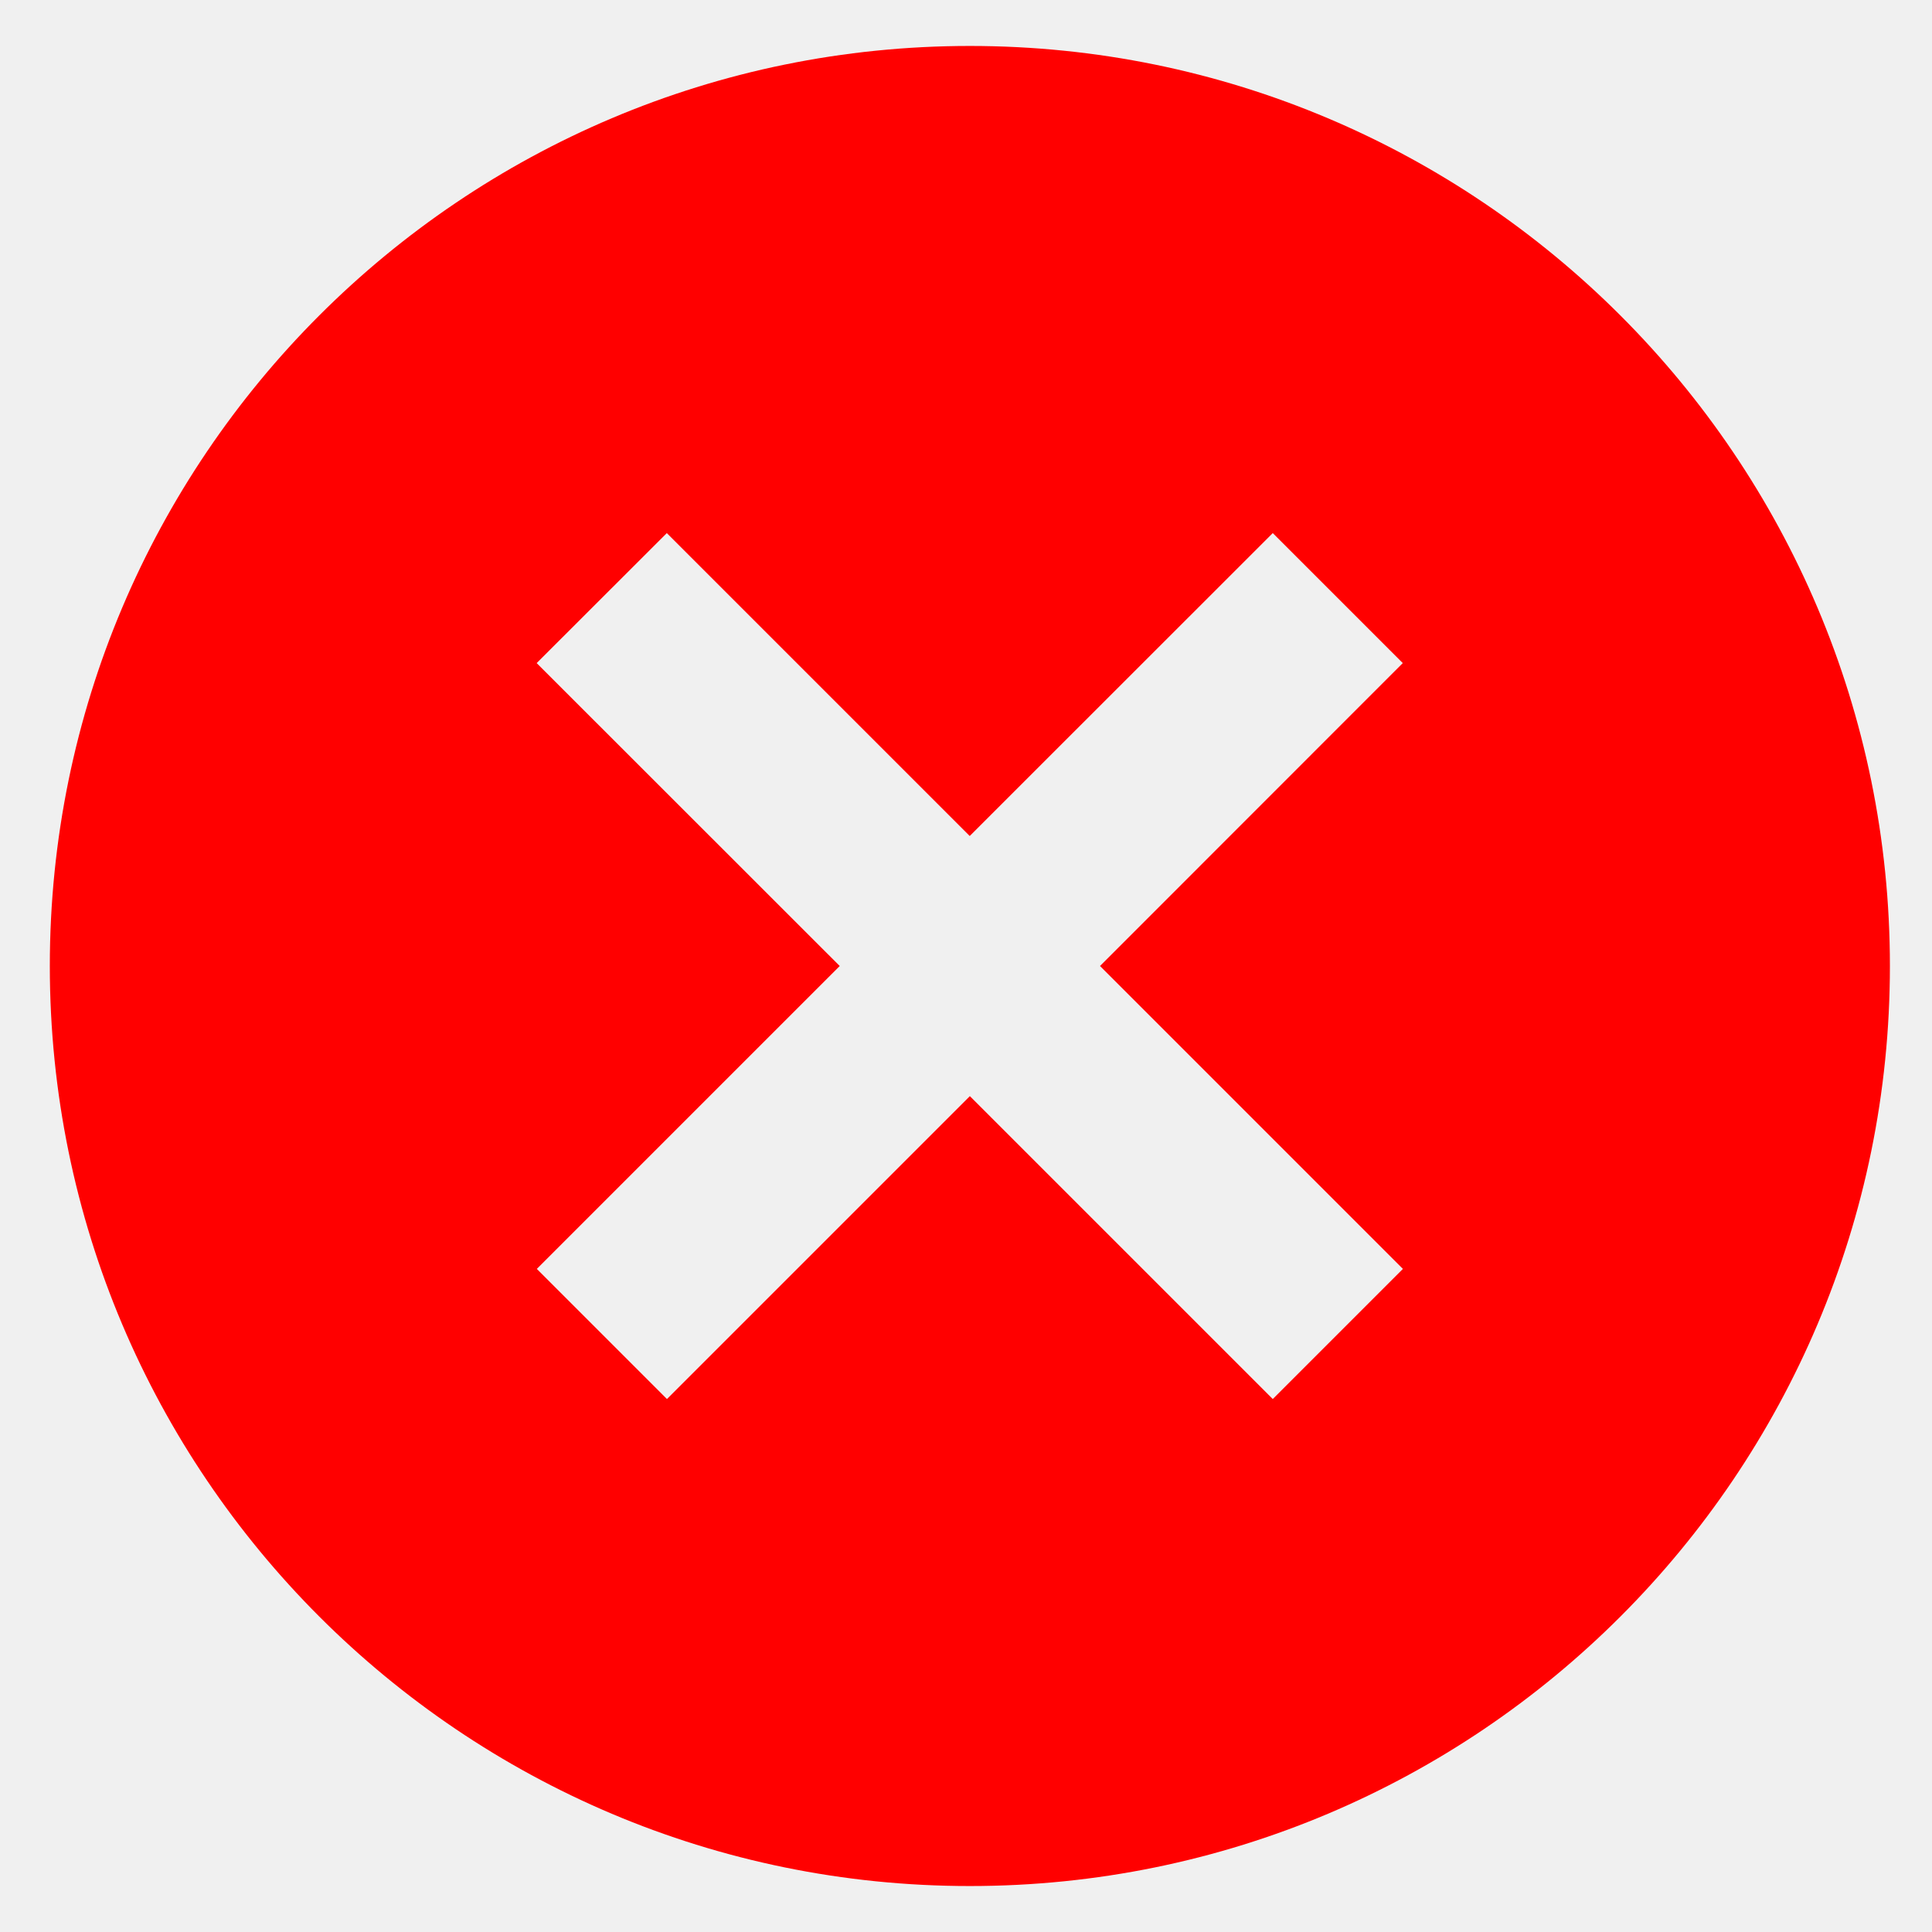
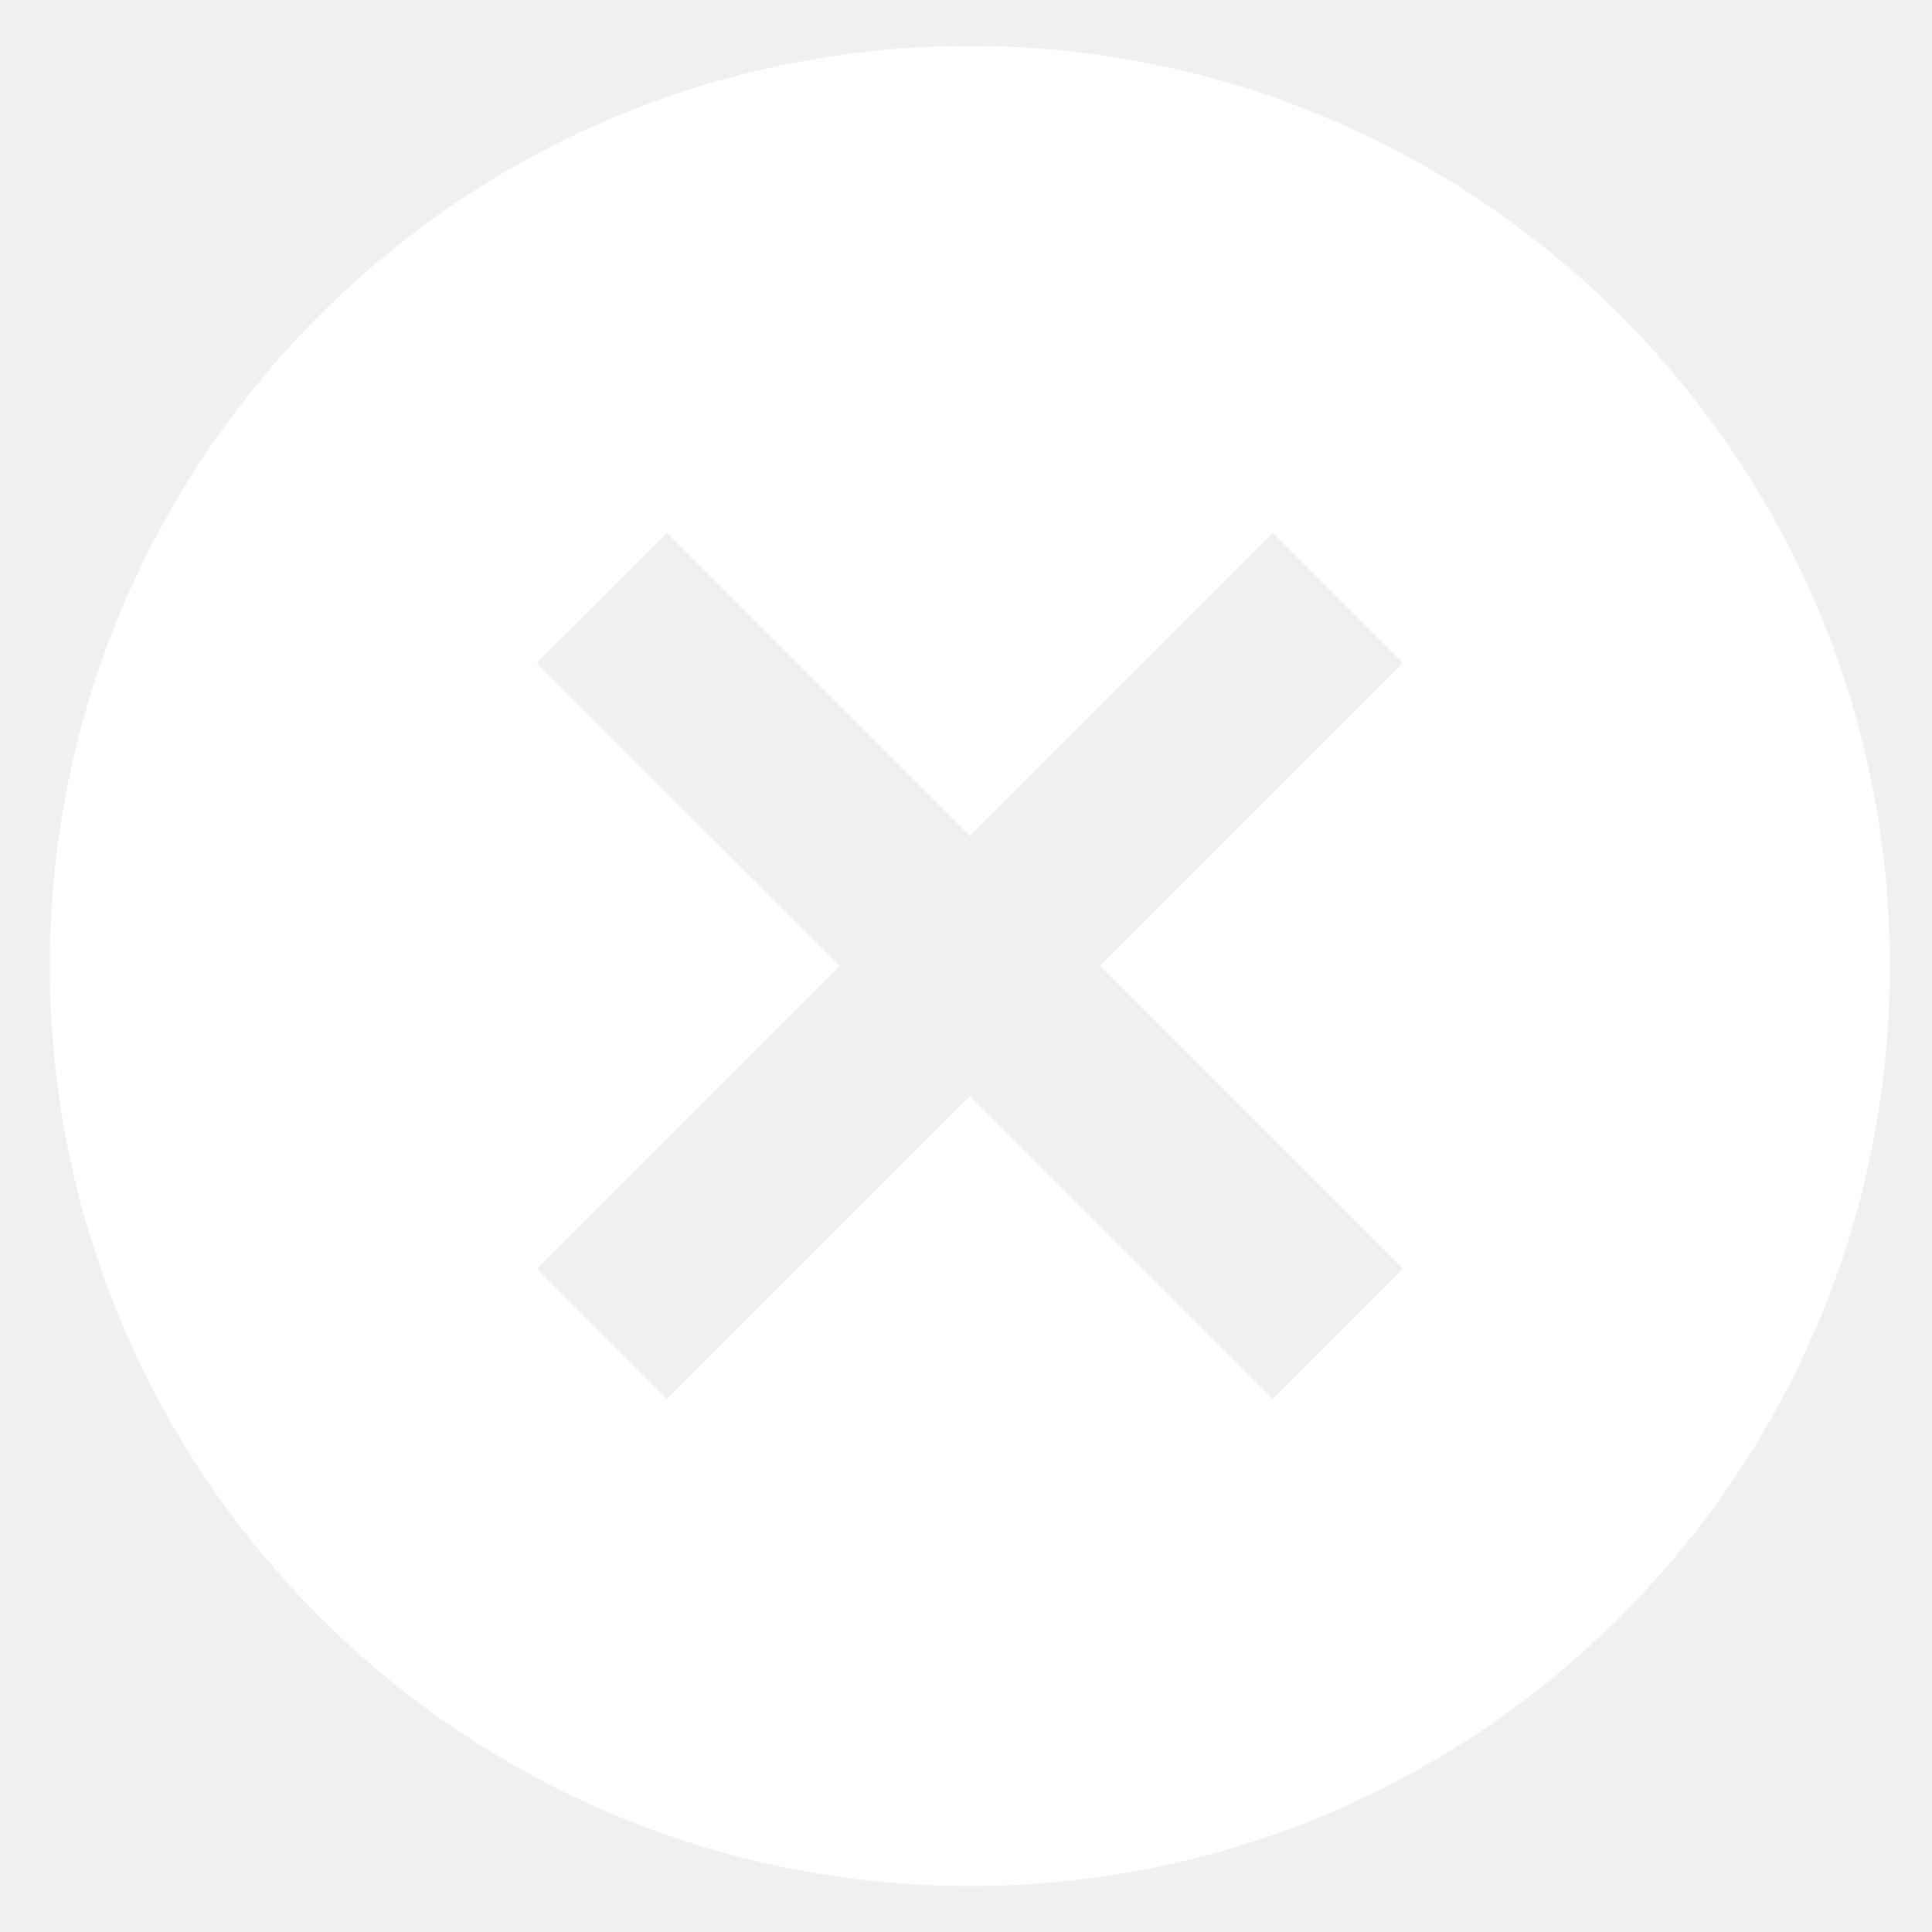
- <svg xmlns="http://www.w3.org/2000/svg" width="24" height="24" viewBox="0 0 14 14">
-   <path fill="red" d="M7.028 0.333C3.346 0.333 0.361 3.318 0.361 7C0.361 10.682 3.346 13.667 7.028 13.667C10.71 13.667 13.695 10.682 13.695 7C13.695 3.318 10.709 0.333 7.028 0.333ZM10.166 9.195L9.223 10.138L7.028 7.943L4.833 10.138L3.89 9.195L6.085 7L3.889 4.805L4.832 3.863L7.027 6.058L9.223 3.863L10.165 4.805L7.971 7L10.166 9.195Z" />
+ <svg xmlns="http://www.w3.org/2000/svg" width="24" height="24" viewBox="0 0 14 14" style="cursor: wait;">
+   <path fill="#FFF" d="M7.028 0.333C3.346 0.333 0.361 3.318 0.361 7C0.361 10.682 3.346 13.667 7.028 13.667C10.71 13.667 13.695 10.682 13.695 7C13.695 3.318 10.709 0.333 7.028 0.333ZM10.166 9.195L9.223 10.138L7.028 7.943L4.833 10.138L3.89 9.195L6.085 7L3.889 4.805L4.832 3.863L7.027 6.058L9.223 3.863L10.165 4.805L7.971 7L10.166 9.195Z" />
</svg>
